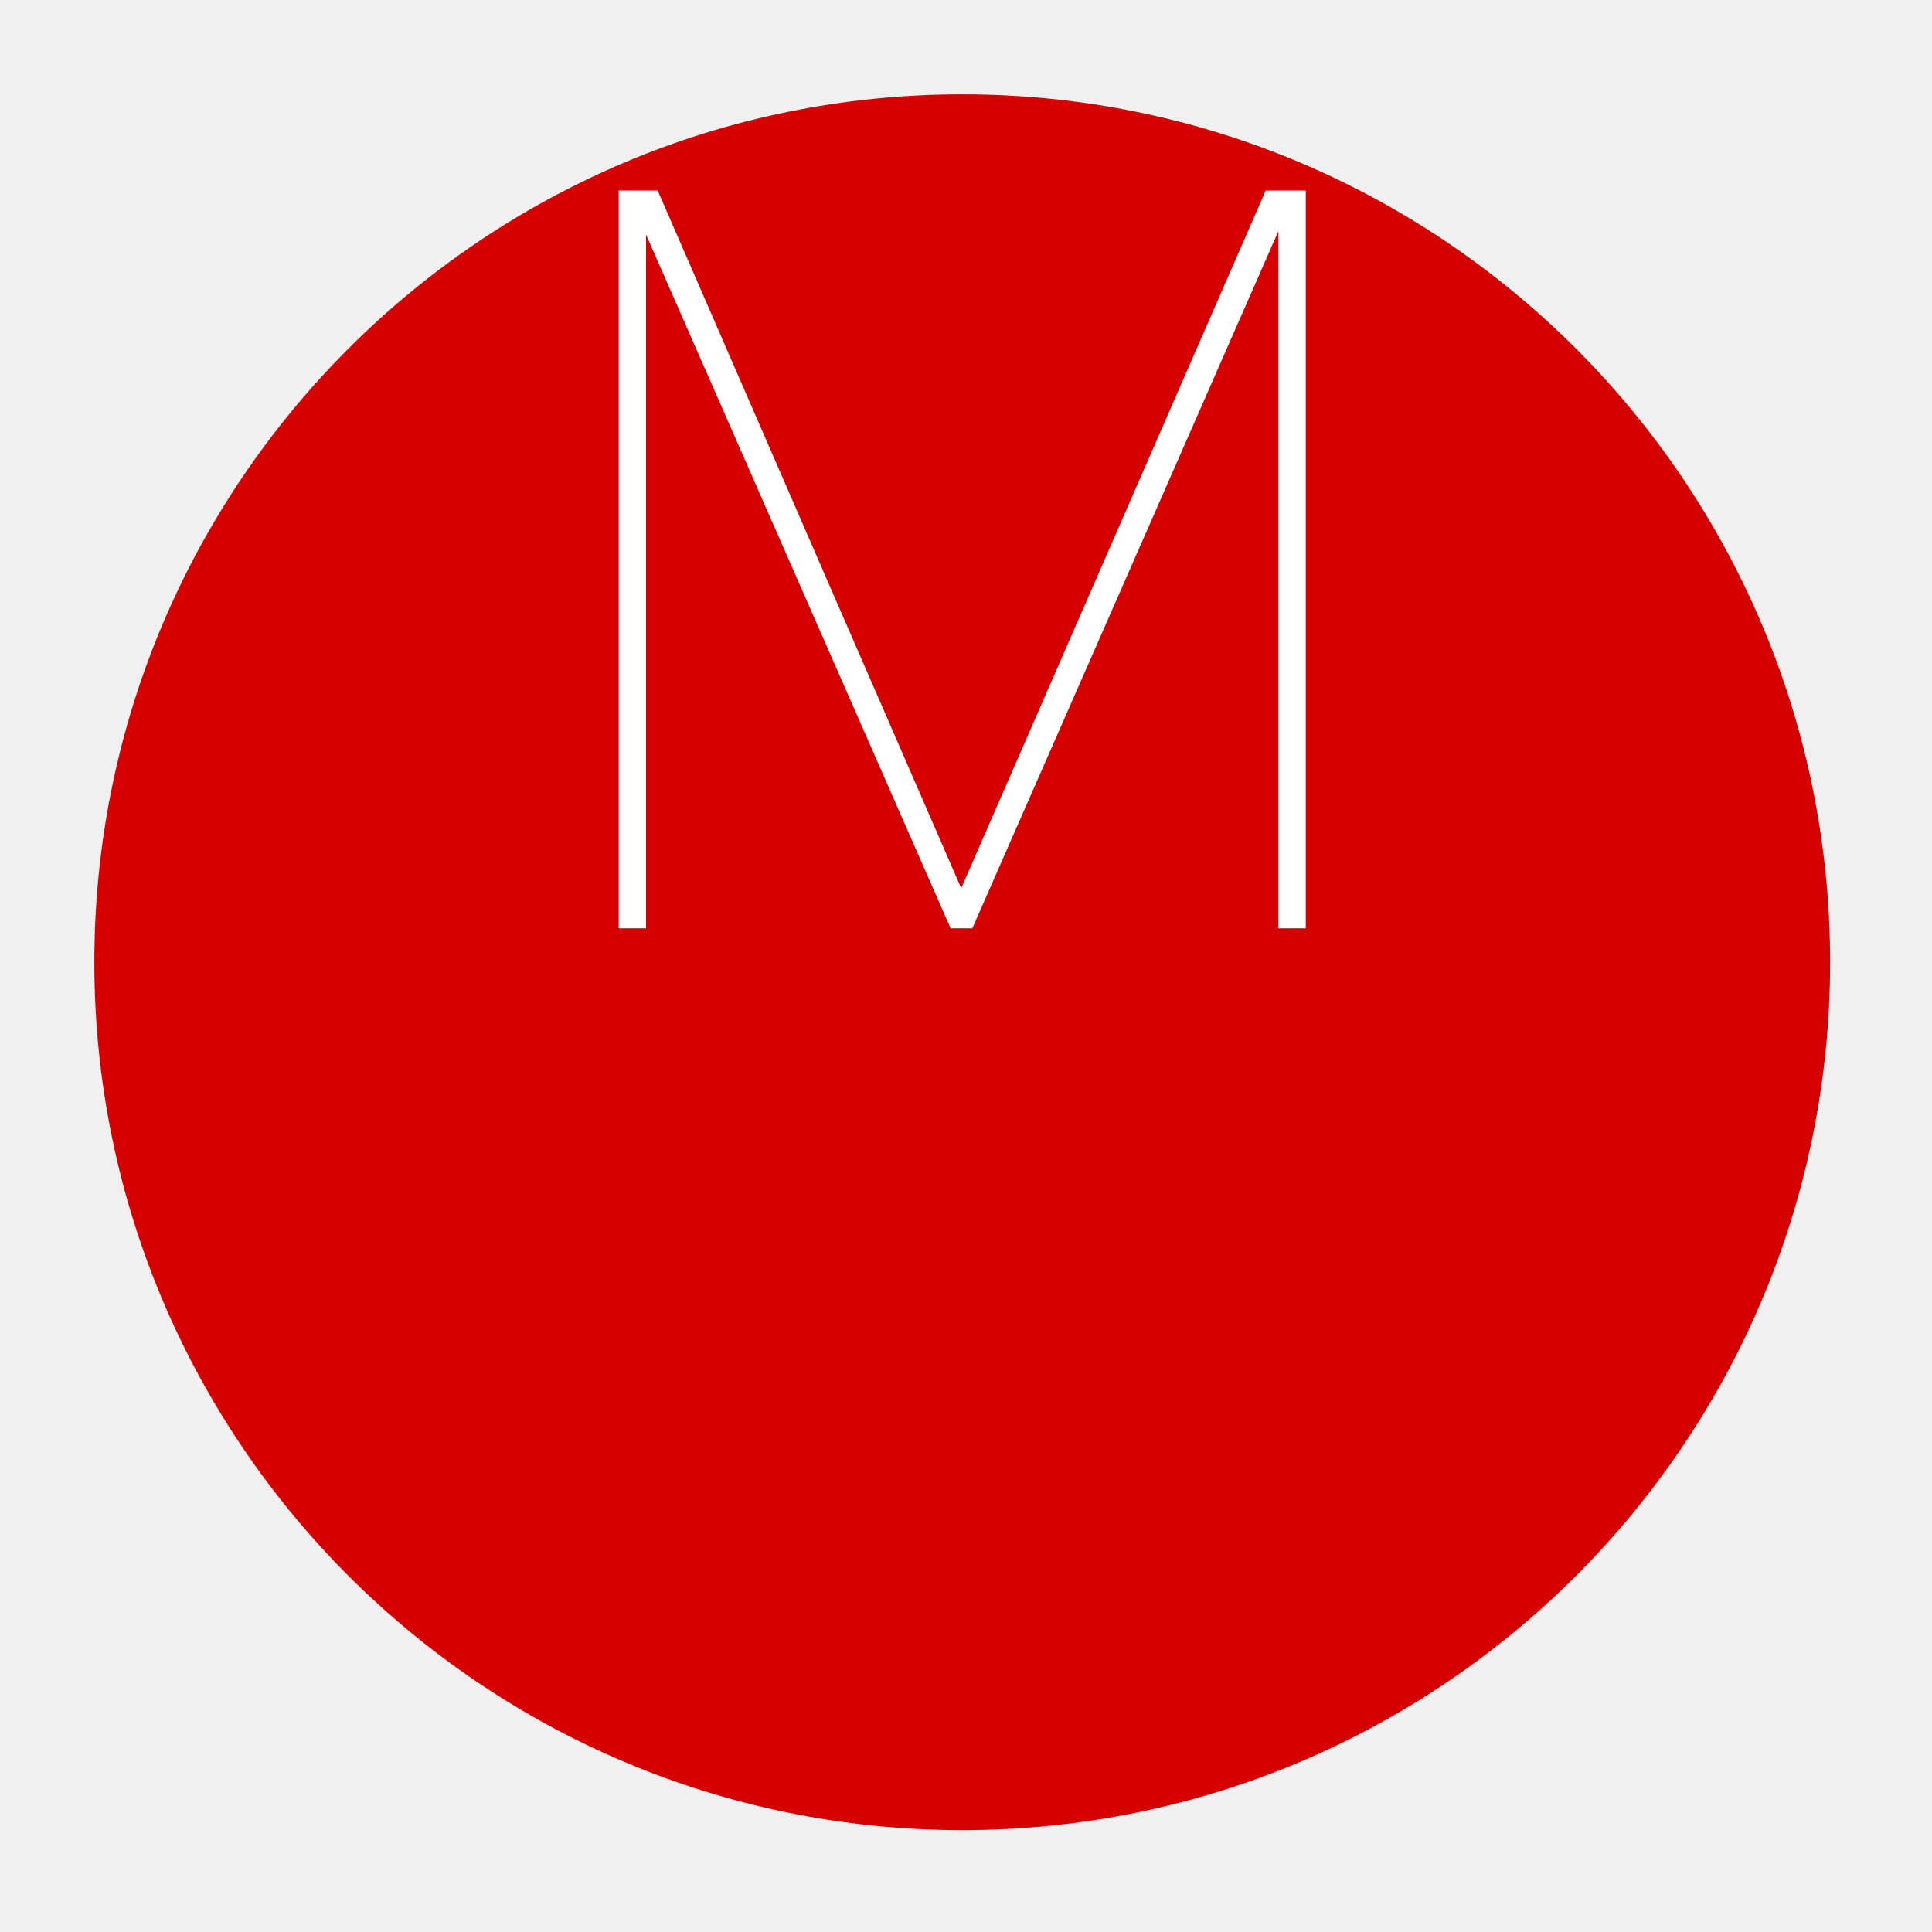
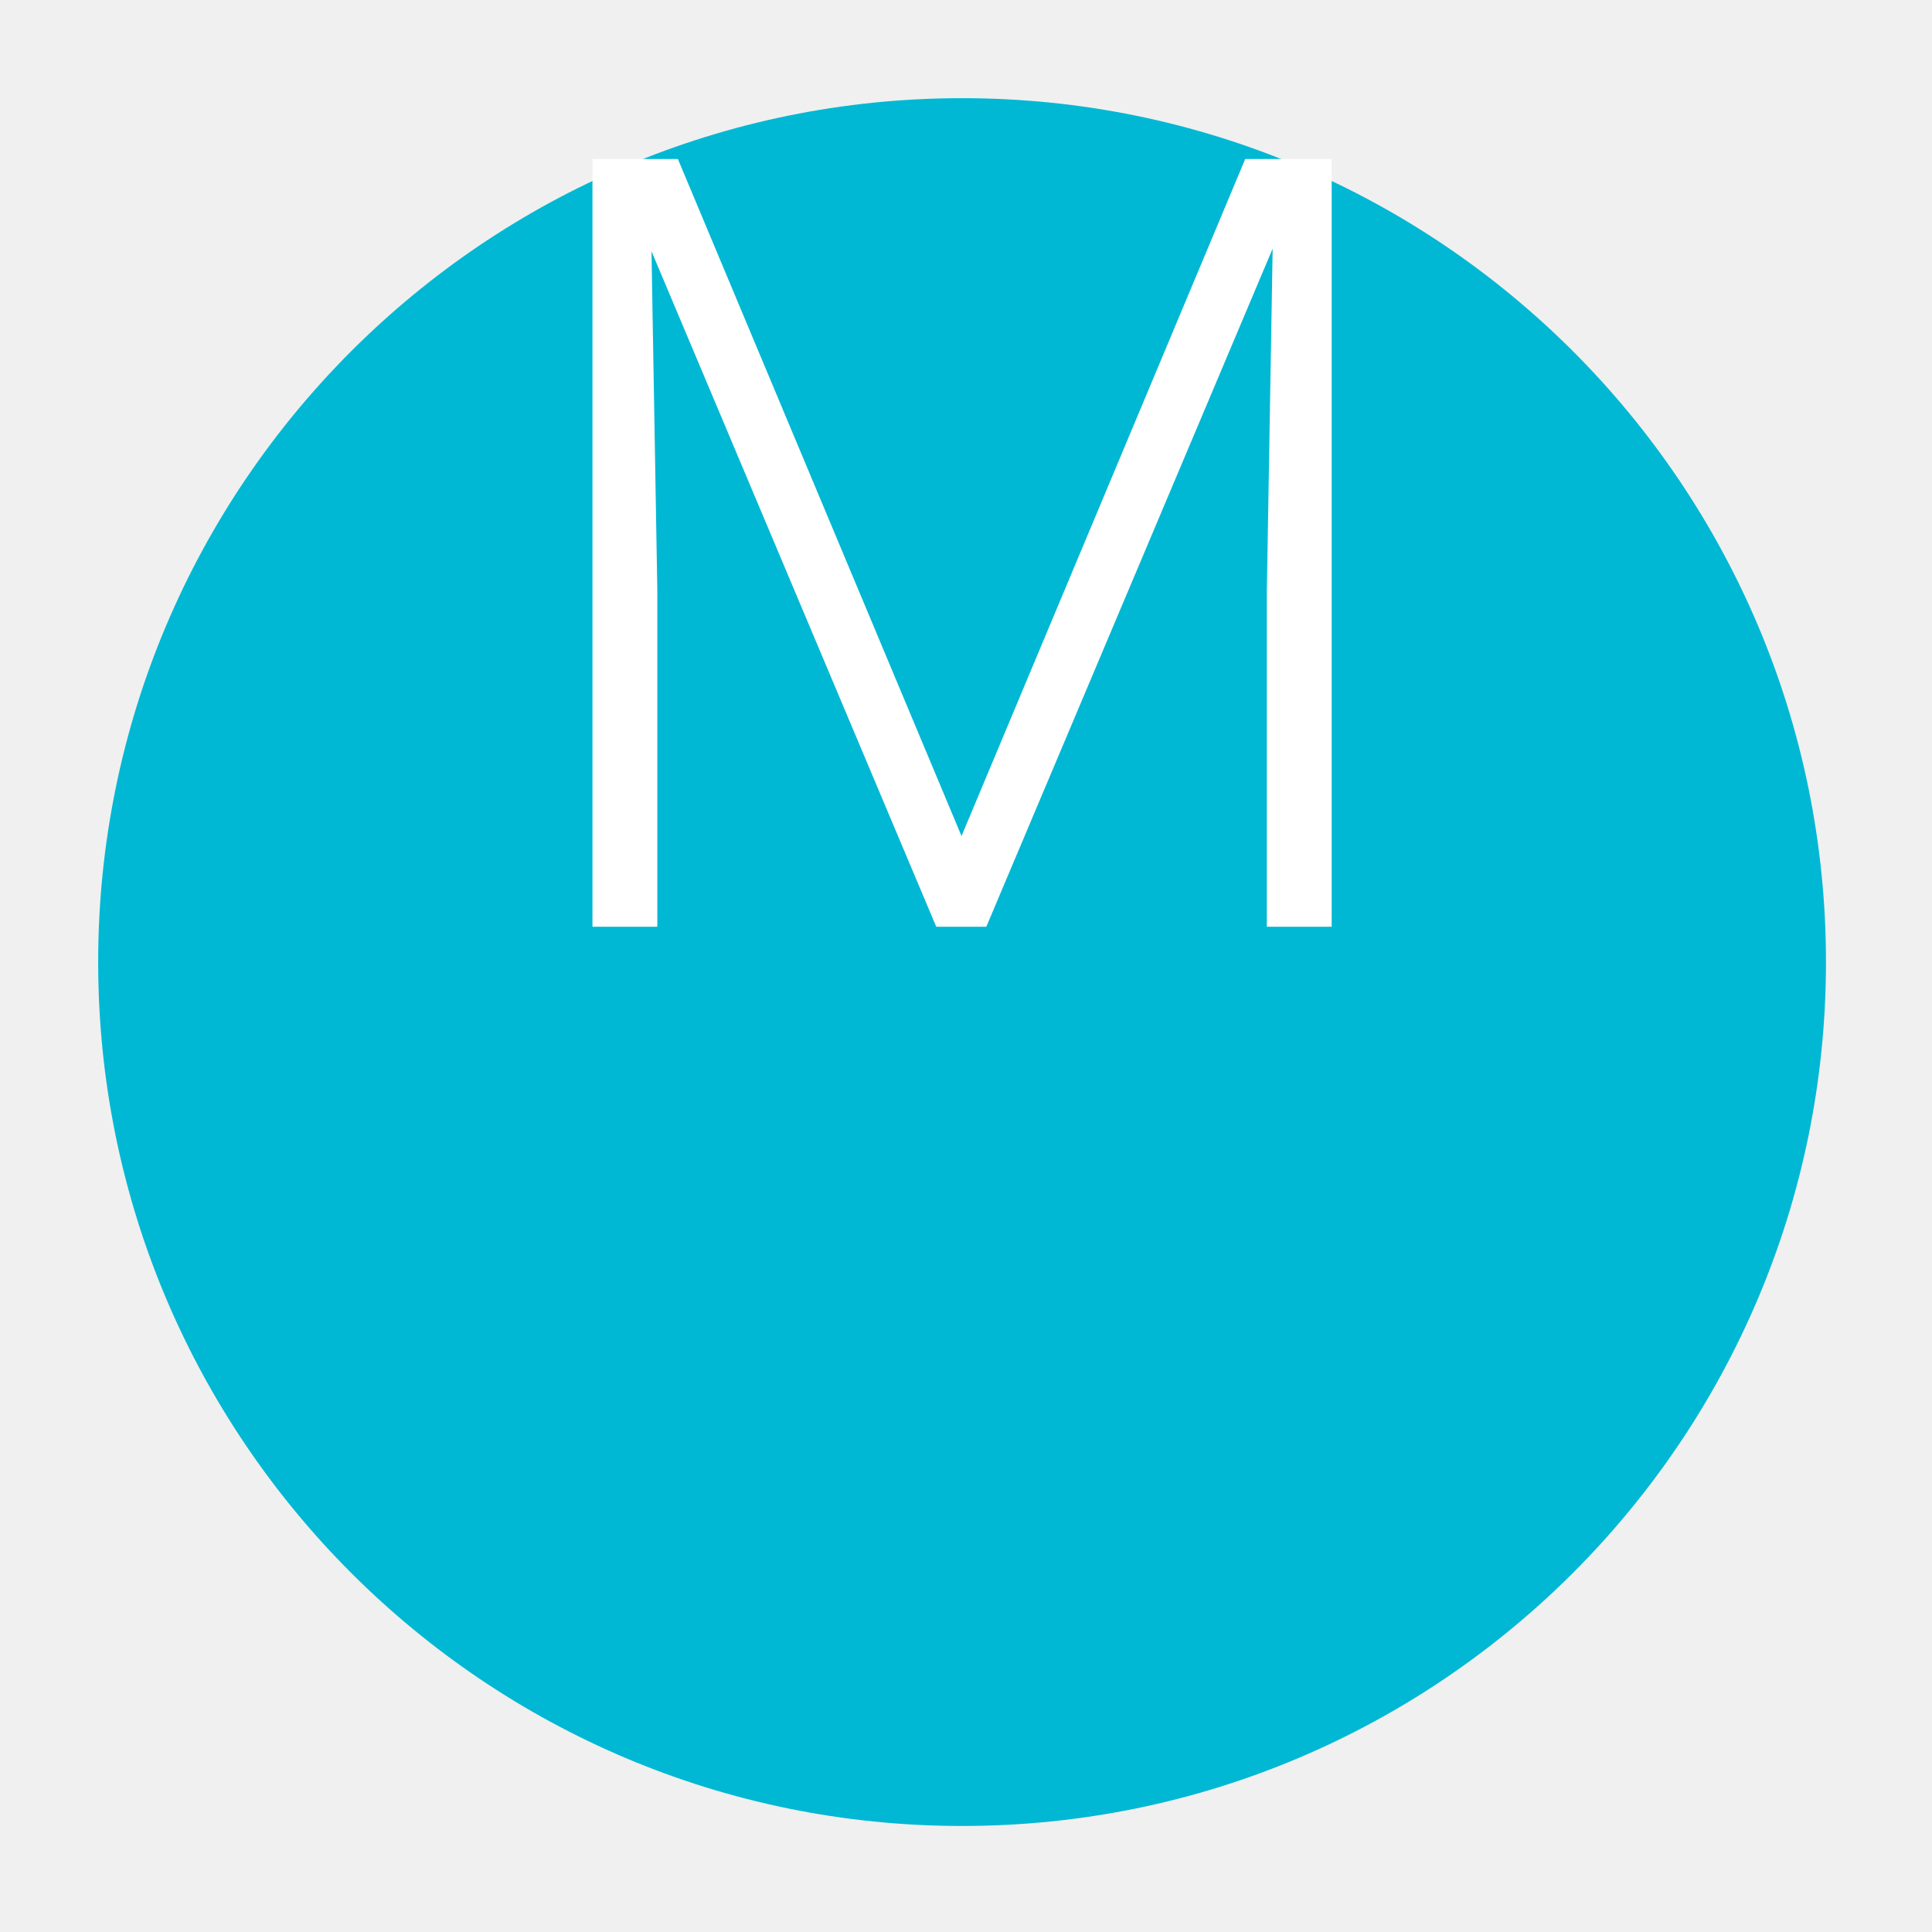
- <svg xmlns="http://www.w3.org/2000/svg" width="532" height="532" viewBox="0 0 512 512">
-   <circle cx="255" cy="255" r="230" fill="#d50000" />
-   <text x="255" y="246" alignment-baseline="central" text-anchor="middle" fill="#fff" font-size="275" font-weight="100" font-family="Roboto">M</text>
+ <svg xmlns="http://www.w3.org/2000/svg" width="512" height="512" viewBox="0 0 492 492">
+   <circle cx="245" cy="245" r="220" fill="#00b8d4" />
+   <text x="245" y="236" alignment-baseline="central" font-size="275" font-weight="300" font-family="Roboto" text-anchor="middle" fill="#ffffff">M</text>
</svg>
